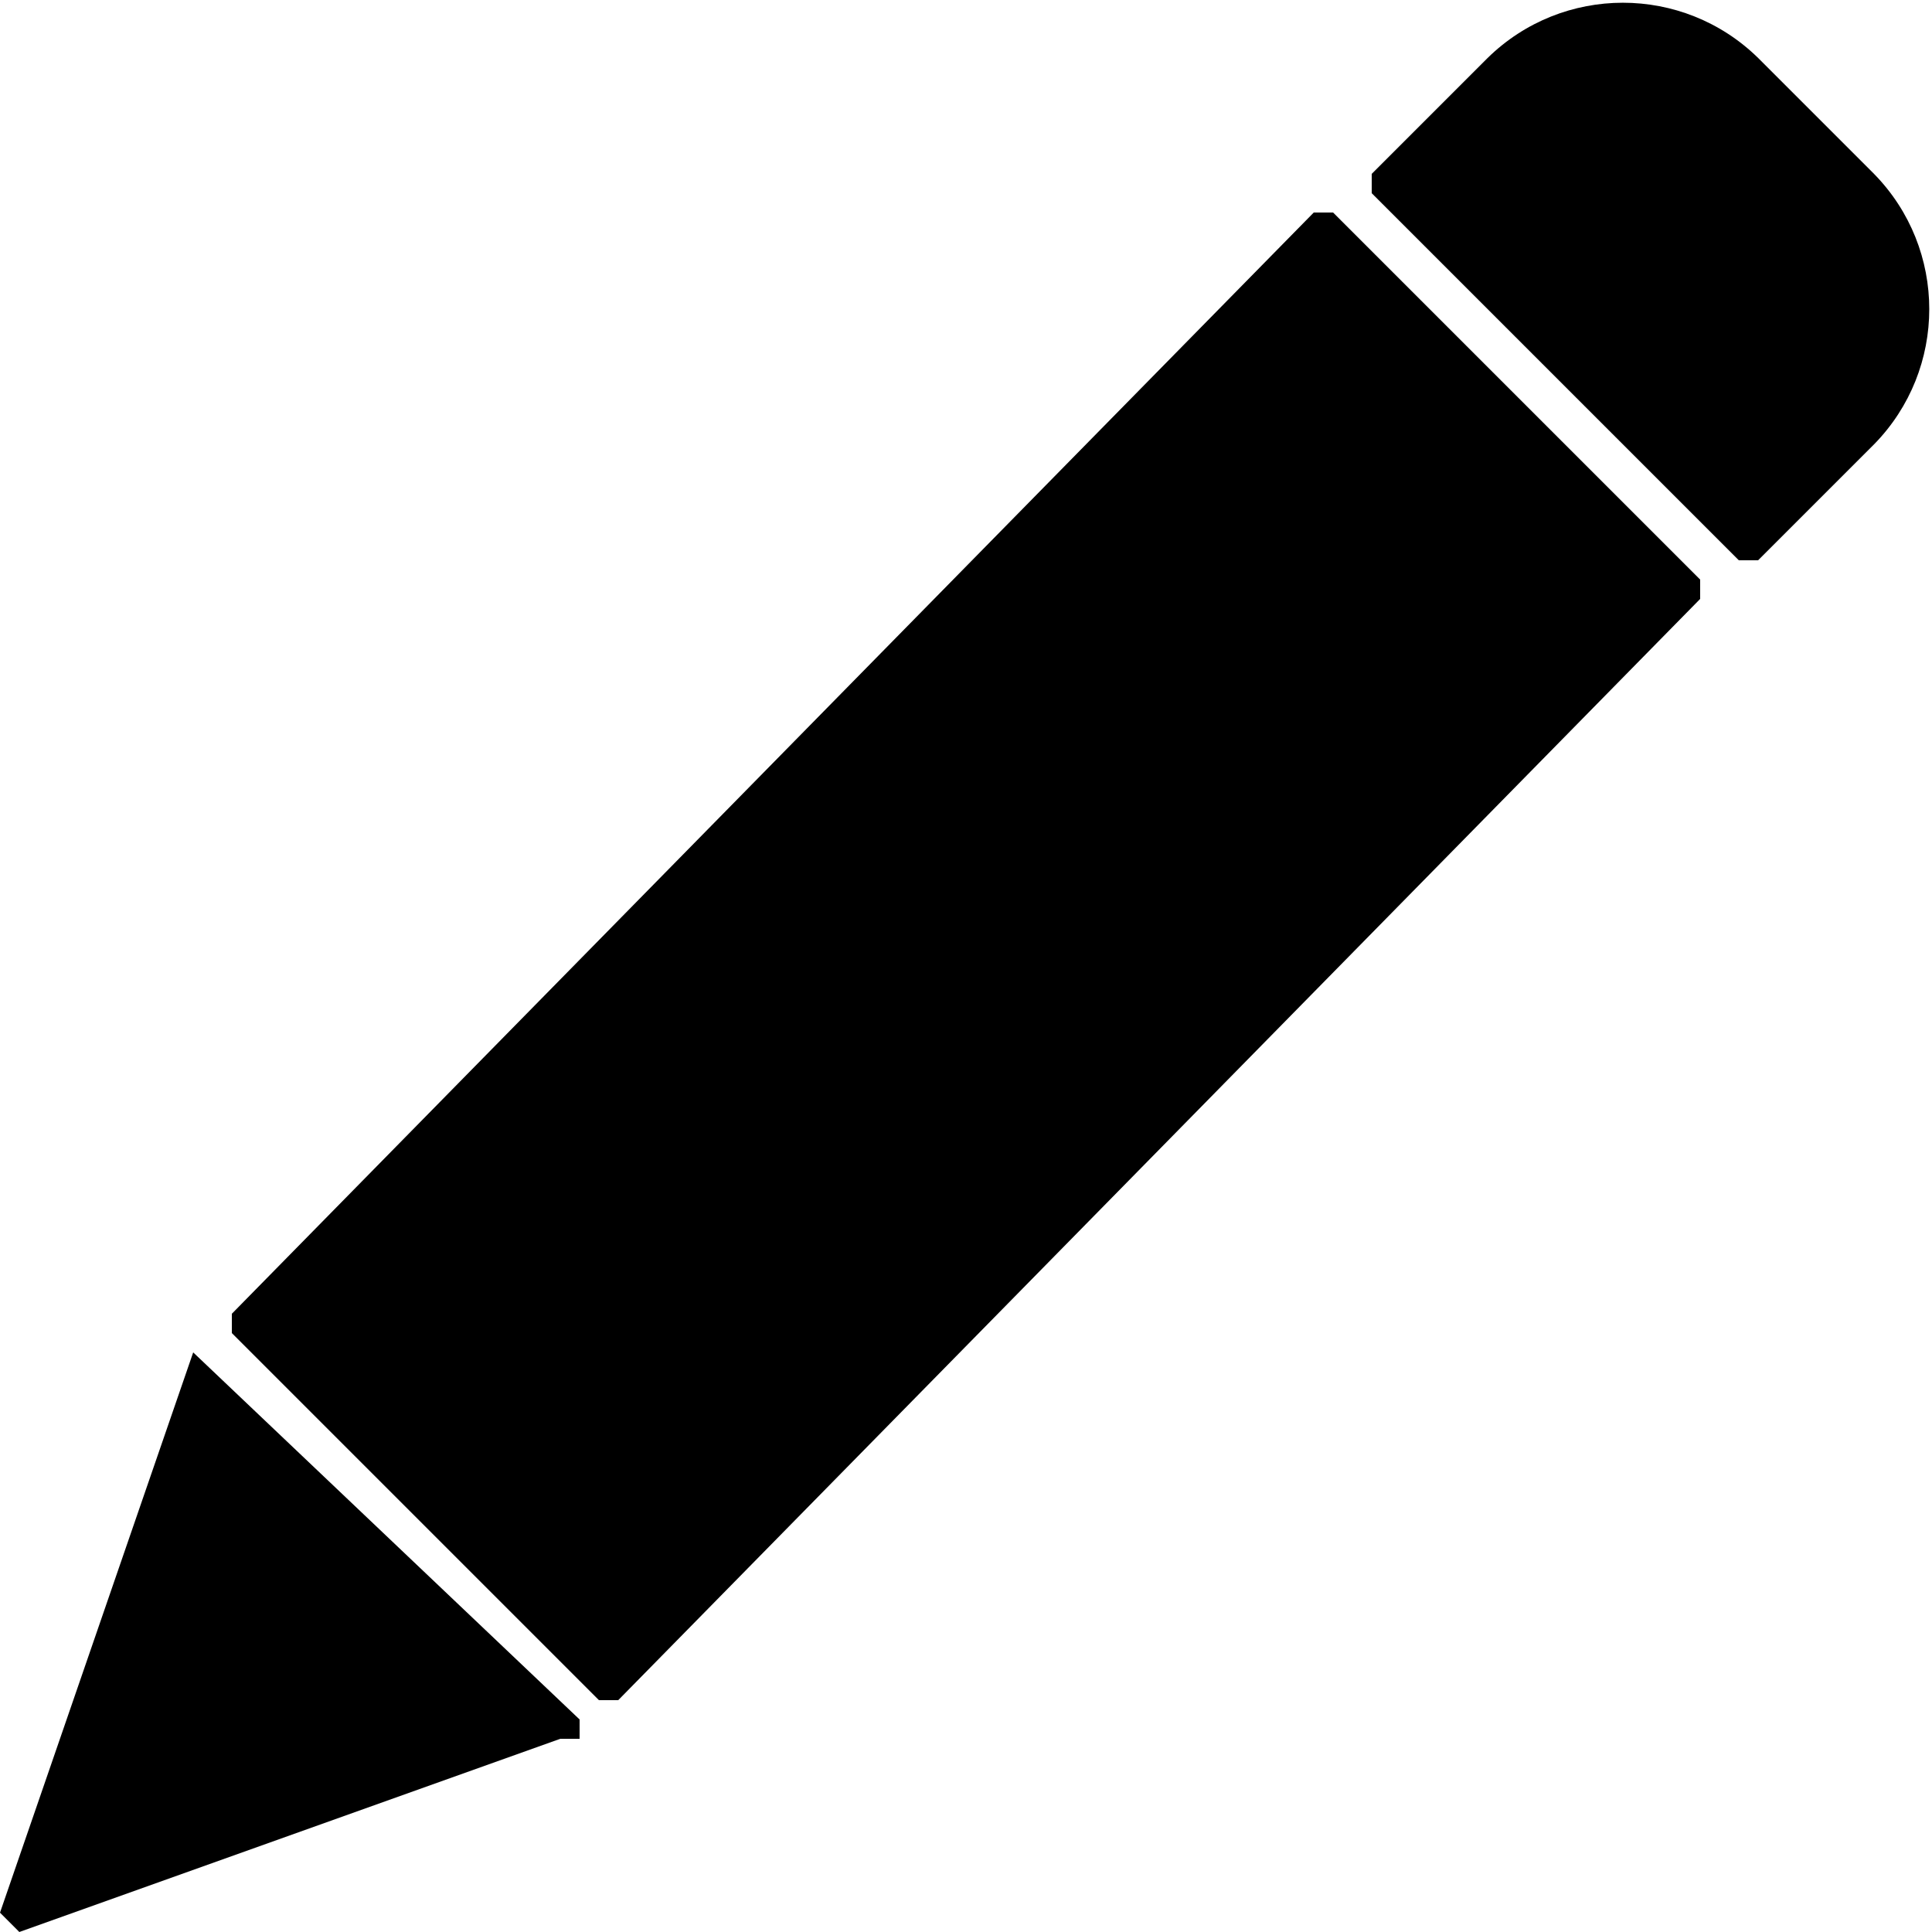
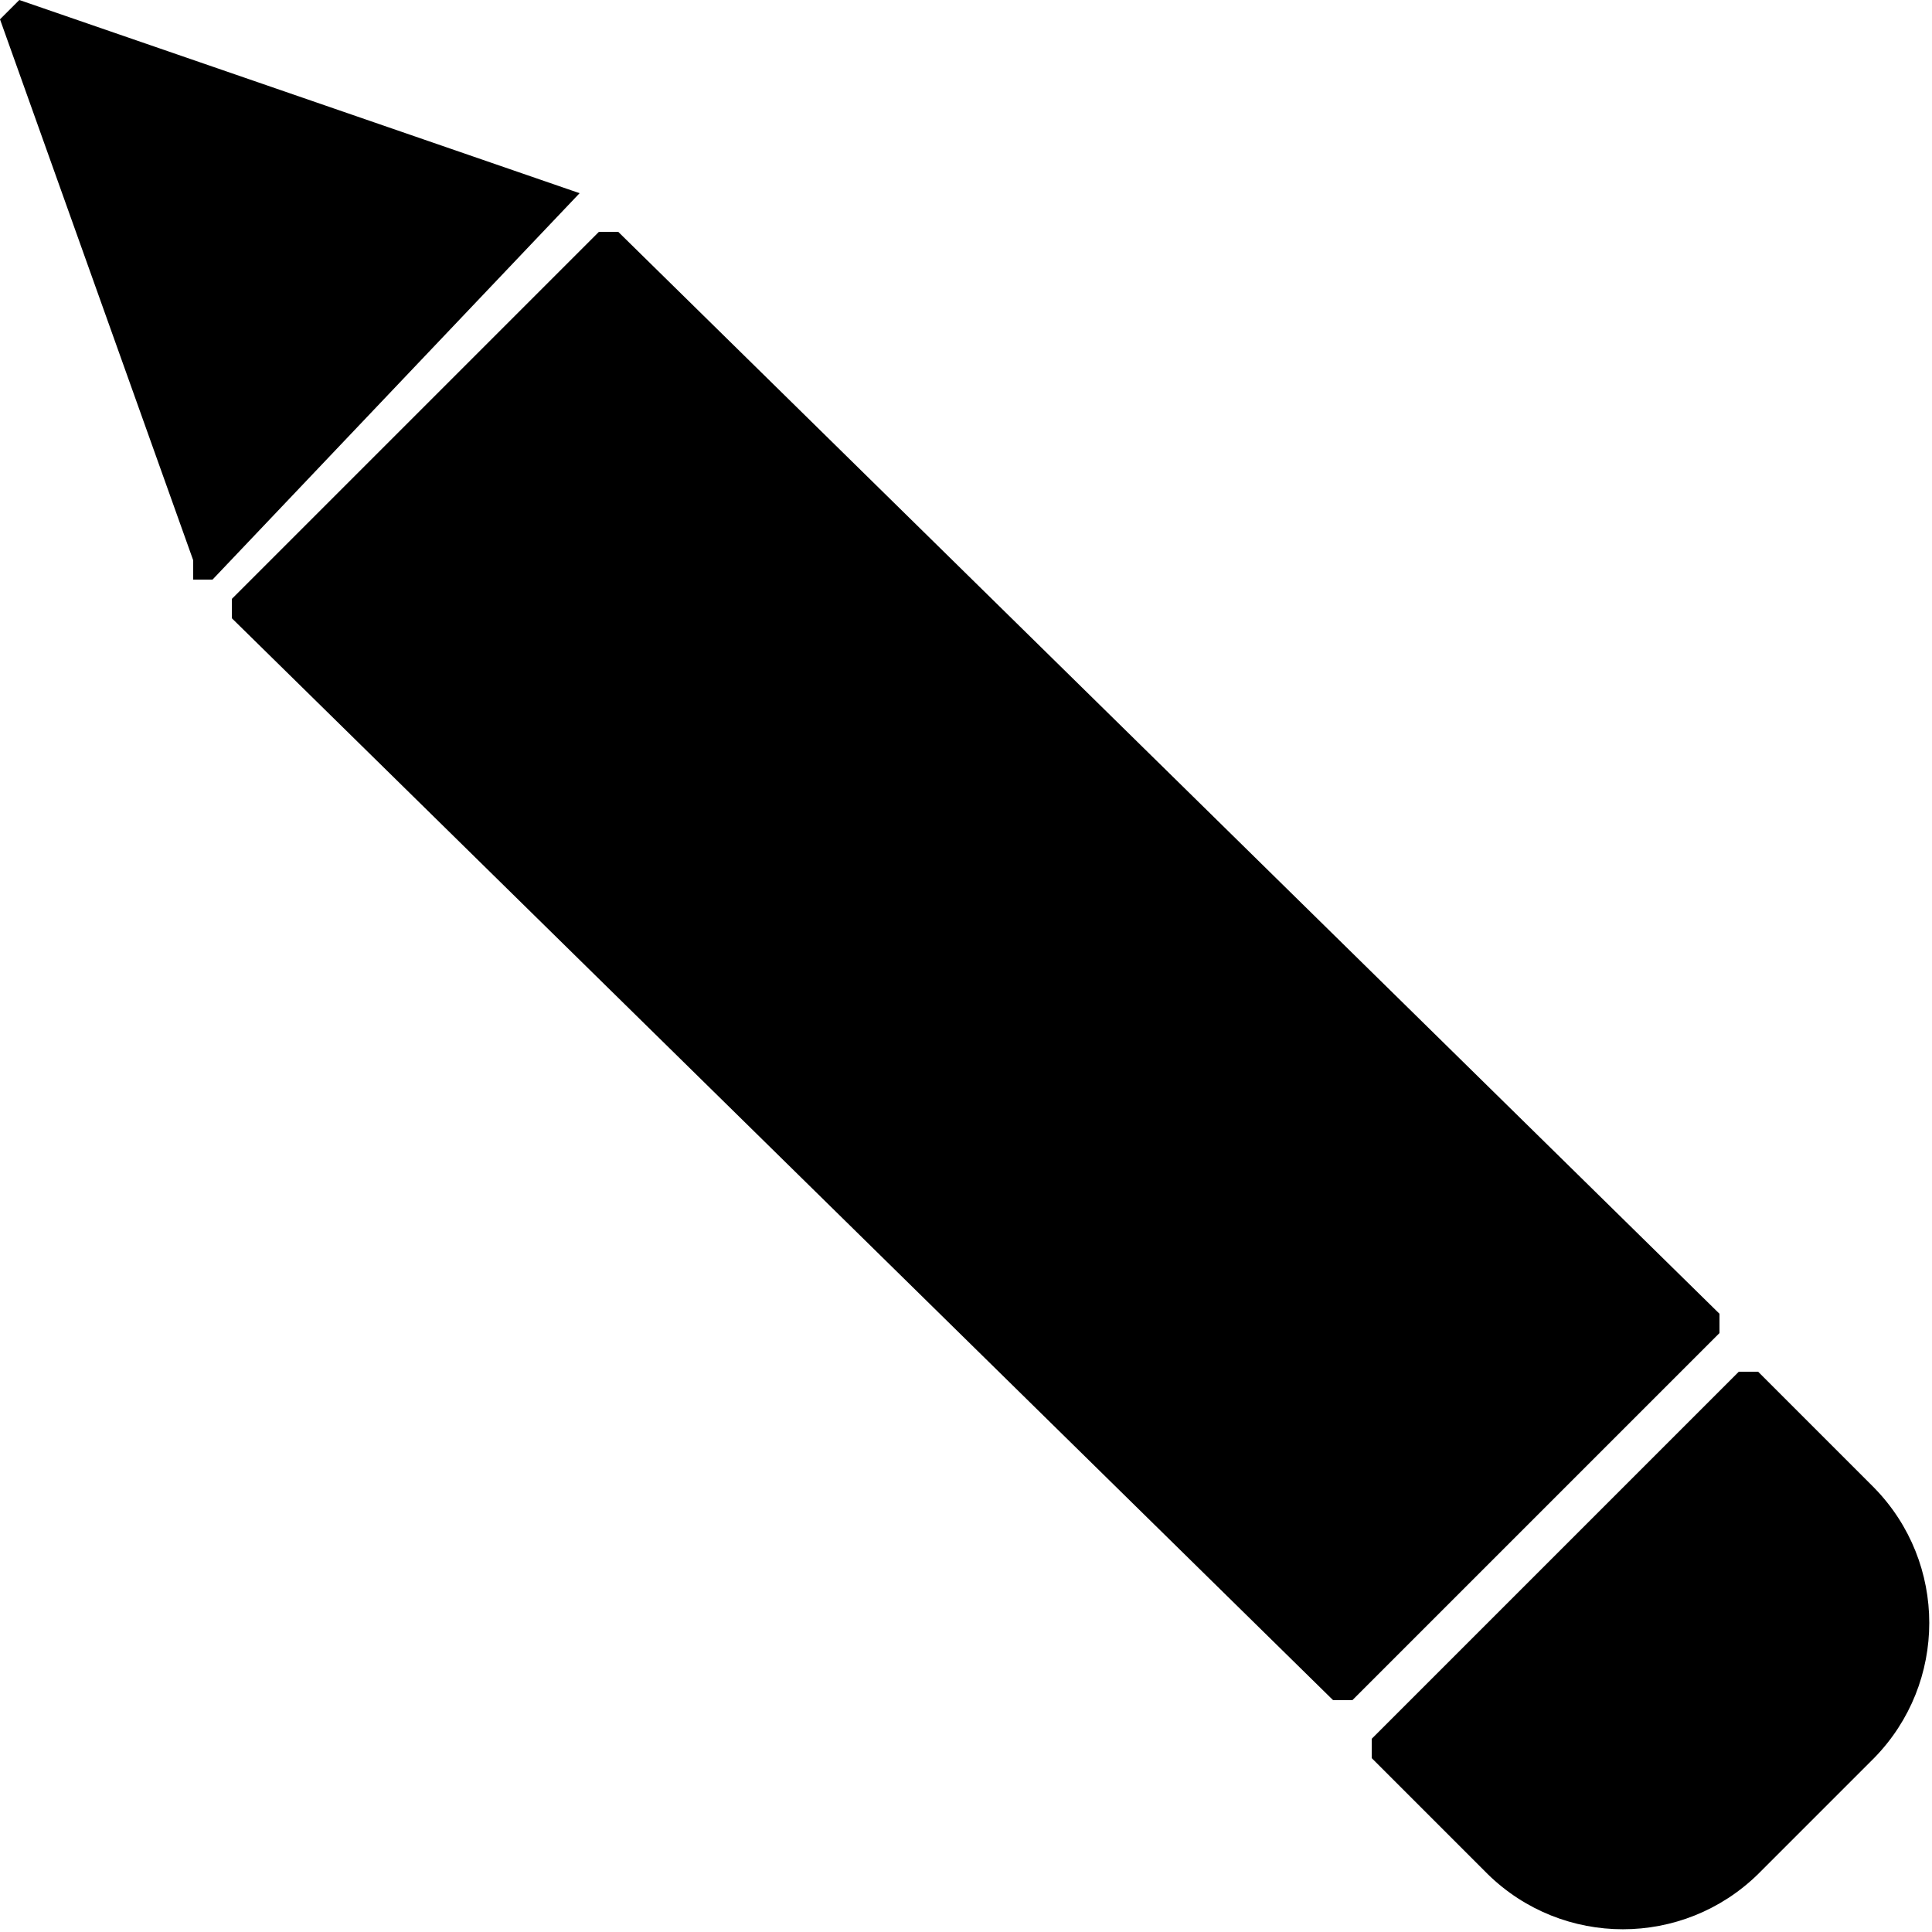
<svg xmlns="http://www.w3.org/2000/svg" xml:space="preserve" viewBox="0 0 100 100">
-   <path d="M69 11h-1L12 68v1l19 19h1l56-57v-1L69 11zM97 9l-6-6a10 10 0 0 0-14 0l-6 6v1l19 19h1l6-6a10 10 0 0 0 0-14zM10 70 0 99l1 1 28-10h1v-1L10 70z" />
+   <path transform="rotate(90, 50, 50)" d="M69 11h-1L12 68v1l19 19h1l56-57v-1L69 11zM97 9l-6-6a10 10 0 0 0-14 0l-6 6v1l19 19h1l6-6a10 10 0 0 0 0-14zM10 70 0 99l1 1 28-10h1v-1L10 70z" />
</svg>
